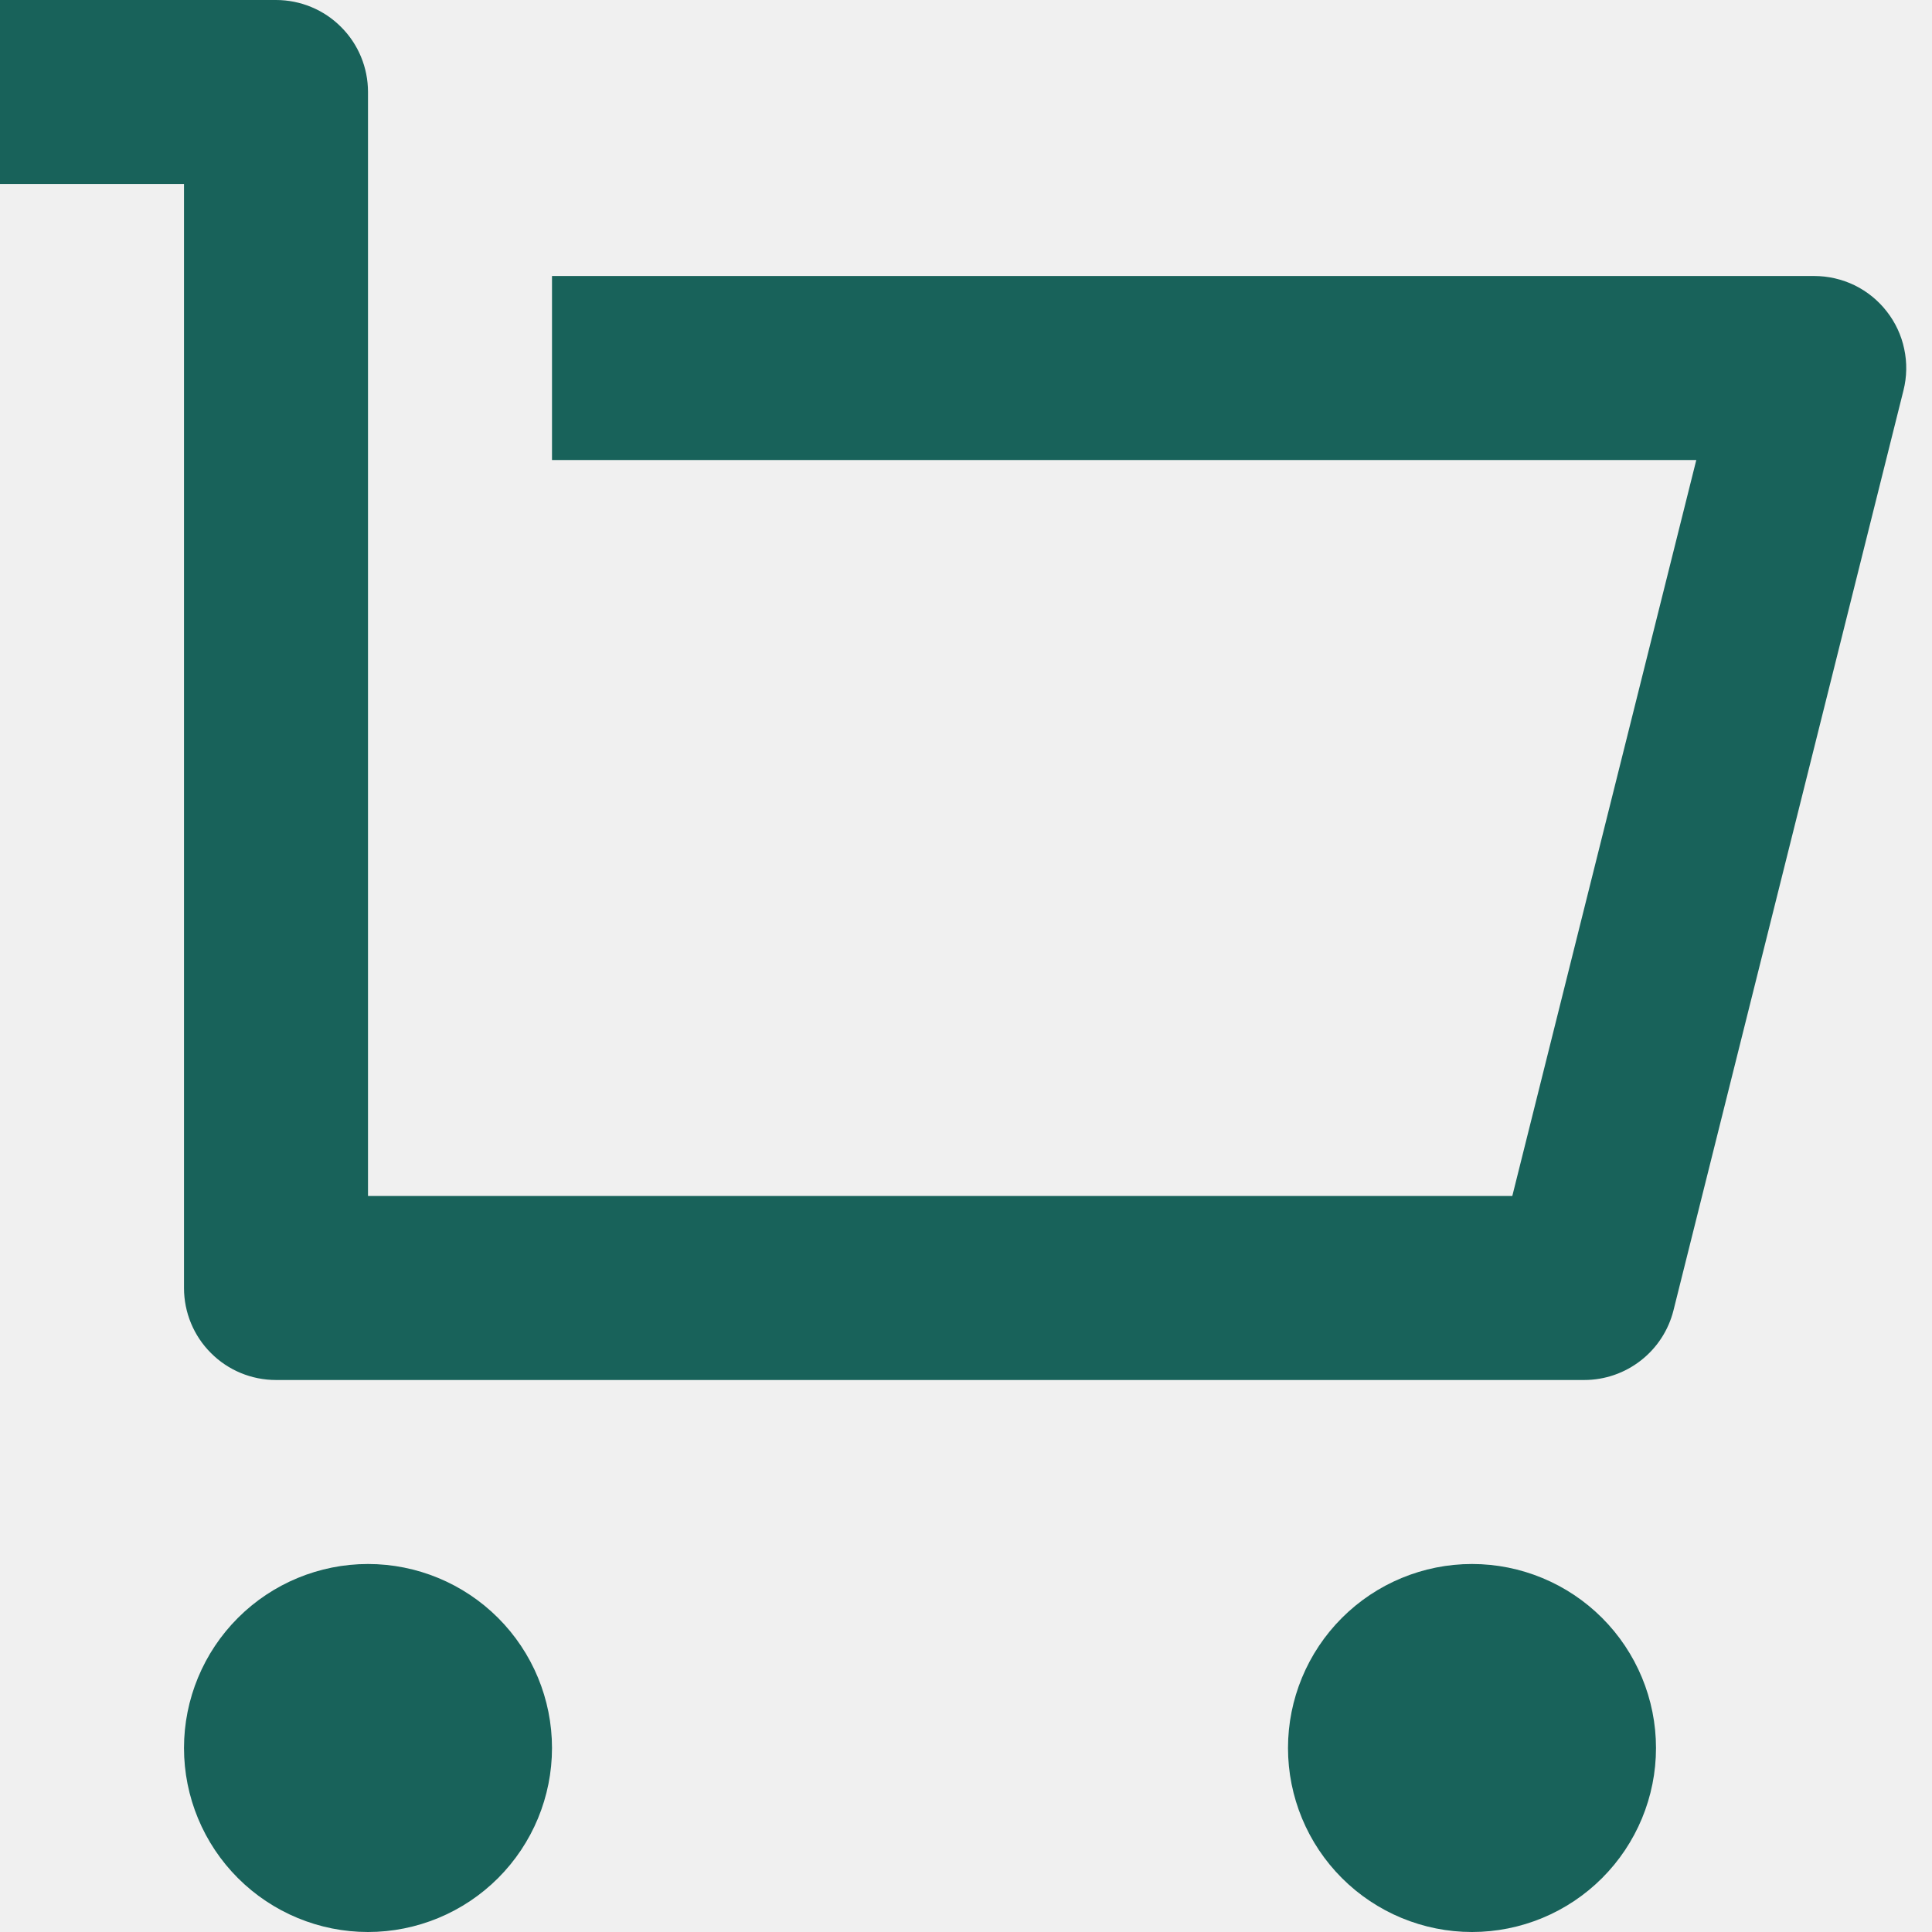
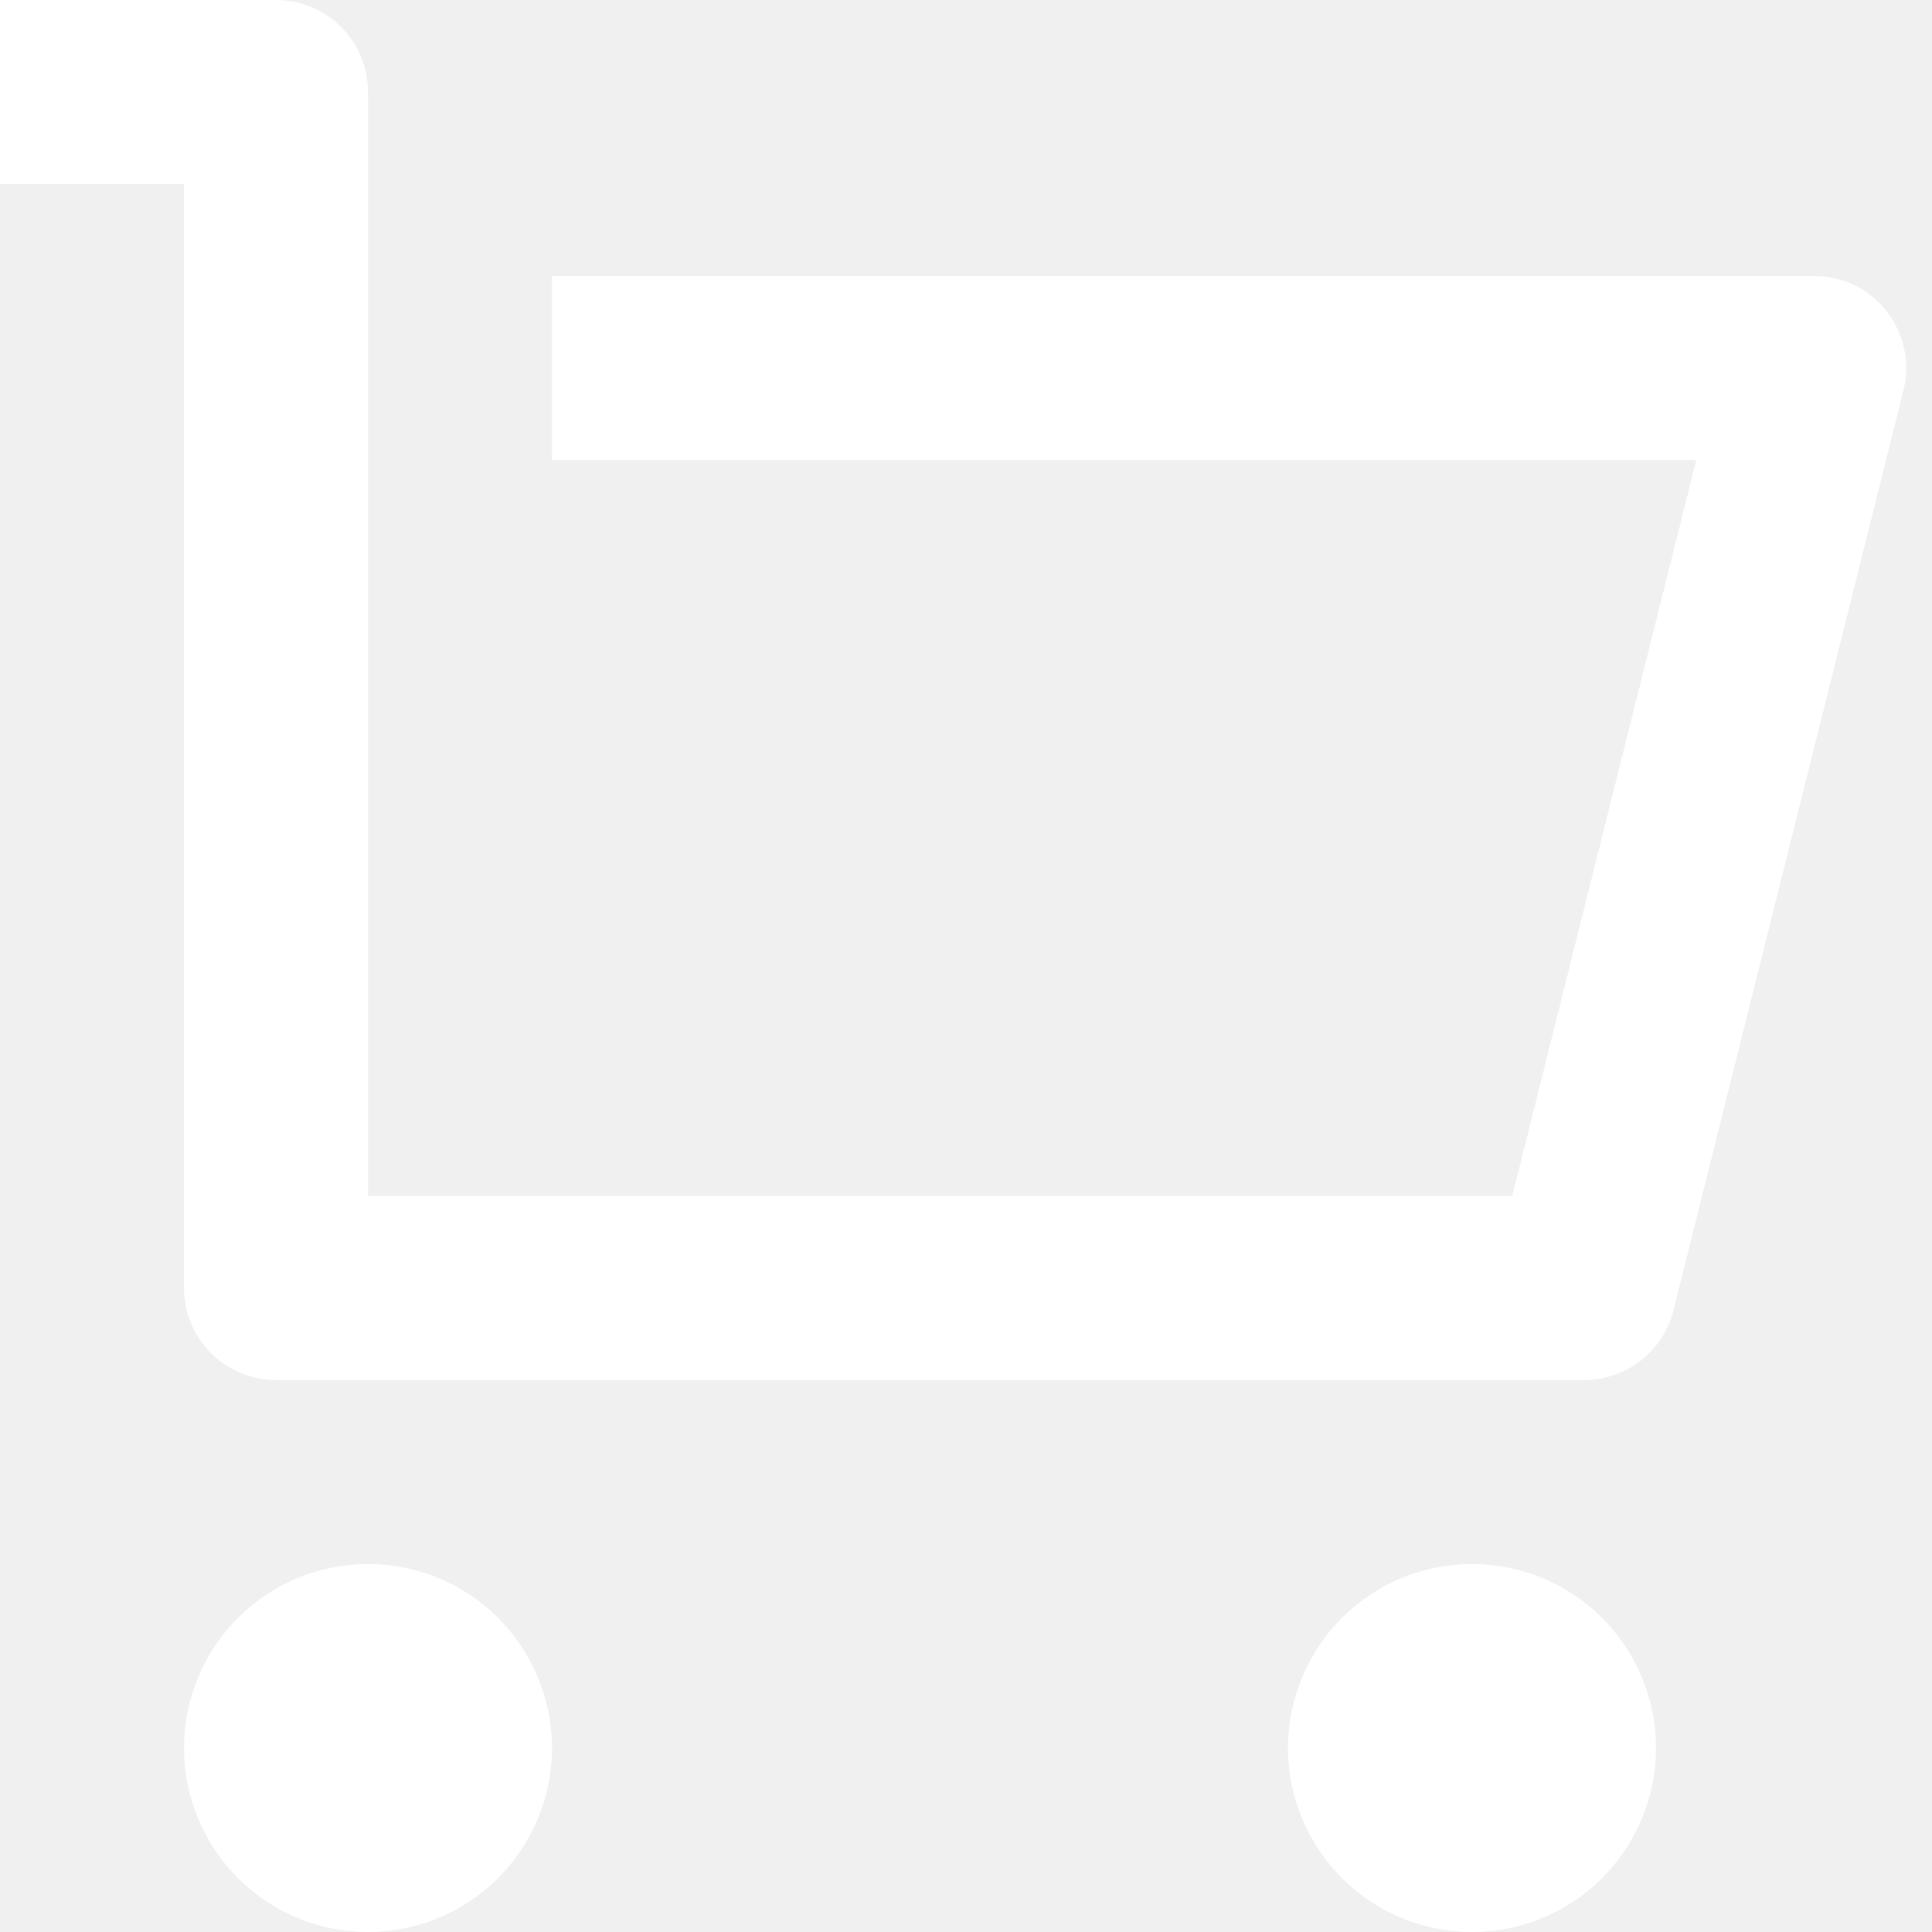
<svg xmlns="http://www.w3.org/2000/svg" width="21" height="21" viewBox="0 0 21 21" fill="none">
-   <path d="M2 14V2H0V0H3C3.265 0 3.52 0.105 3.707 0.293C3.895 0.48 4 0.735 4 1V13H16.438L18.438 5H6V3H19.72C19.872 3 20.022 3.035 20.159 3.101C20.295 3.168 20.415 3.265 20.508 3.385C20.602 3.505 20.667 3.644 20.698 3.793C20.73 3.942 20.727 4.096 20.69 4.243L18.19 14.243C18.136 14.459 18.011 14.651 17.835 14.788C17.66 14.925 17.443 15 17.22 15H3C2.735 15 2.48 14.895 2.293 14.707C2.105 14.52 2 14.265 2 14ZM4 21C3.47 21 2.961 20.789 2.586 20.414C2.211 20.039 2 19.53 2 19C2 18.47 2.211 17.961 2.586 17.586C2.961 17.211 3.47 17 4 17C4.53 17 5.039 17.211 5.414 17.586C5.789 17.961 6 18.47 6 19C6 19.53 5.789 20.039 5.414 20.414C5.039 20.789 4.53 21 4 21ZM16 21C15.47 21 14.961 20.789 14.586 20.414C14.211 20.039 14 19.53 14 19C14 18.47 14.211 17.961 14.586 17.586C14.961 17.211 15.47 17 16 17C16.53 17 17.039 17.211 17.414 17.586C17.789 17.961 18 18.47 18 19C18 19.53 17.789 20.039 17.414 20.414C17.039 20.789 16.53 21 16 21Z" fill="#18625A" />
+   <path d="M2 14V2H0V0H3C3.265 0 3.52 0.105 3.707 0.293C3.895 0.48 4 0.735 4 1V13H16.438L18.438 5H6V3H19.72C19.872 3 20.022 3.035 20.159 3.101C20.295 3.168 20.415 3.265 20.508 3.385C20.602 3.505 20.667 3.644 20.698 3.793C20.73 3.942 20.727 4.096 20.69 4.243L18.19 14.243C18.136 14.459 18.011 14.651 17.835 14.788C17.66 14.925 17.443 15 17.22 15H3C2.735 15 2.48 14.895 2.293 14.707C2.105 14.52 2 14.265 2 14ZM4 21C3.47 21 2.961 20.789 2.586 20.414C2.211 20.039 2 19.53 2 19C2 18.47 2.211 17.961 2.586 17.586C2.961 17.211 3.47 17 4 17C4.53 17 5.039 17.211 5.414 17.586C5.789 17.961 6 18.47 6 19C6 19.53 5.789 20.039 5.414 20.414C5.039 20.789 4.53 21 4 21ZM16 21C15.47 21 14.961 20.789 14.586 20.414C14.211 20.039 14 19.53 14 19C14 18.47 14.211 17.961 14.586 17.586C14.961 17.211 15.47 17 16 17C16.53 17 17.039 17.211 17.414 17.586C17.789 17.961 18 18.47 18 19C18 19.53 17.789 20.039 17.414 20.414C17.039 20.789 16.53 21 16 21Z" fill="#fff" />
</svg>
